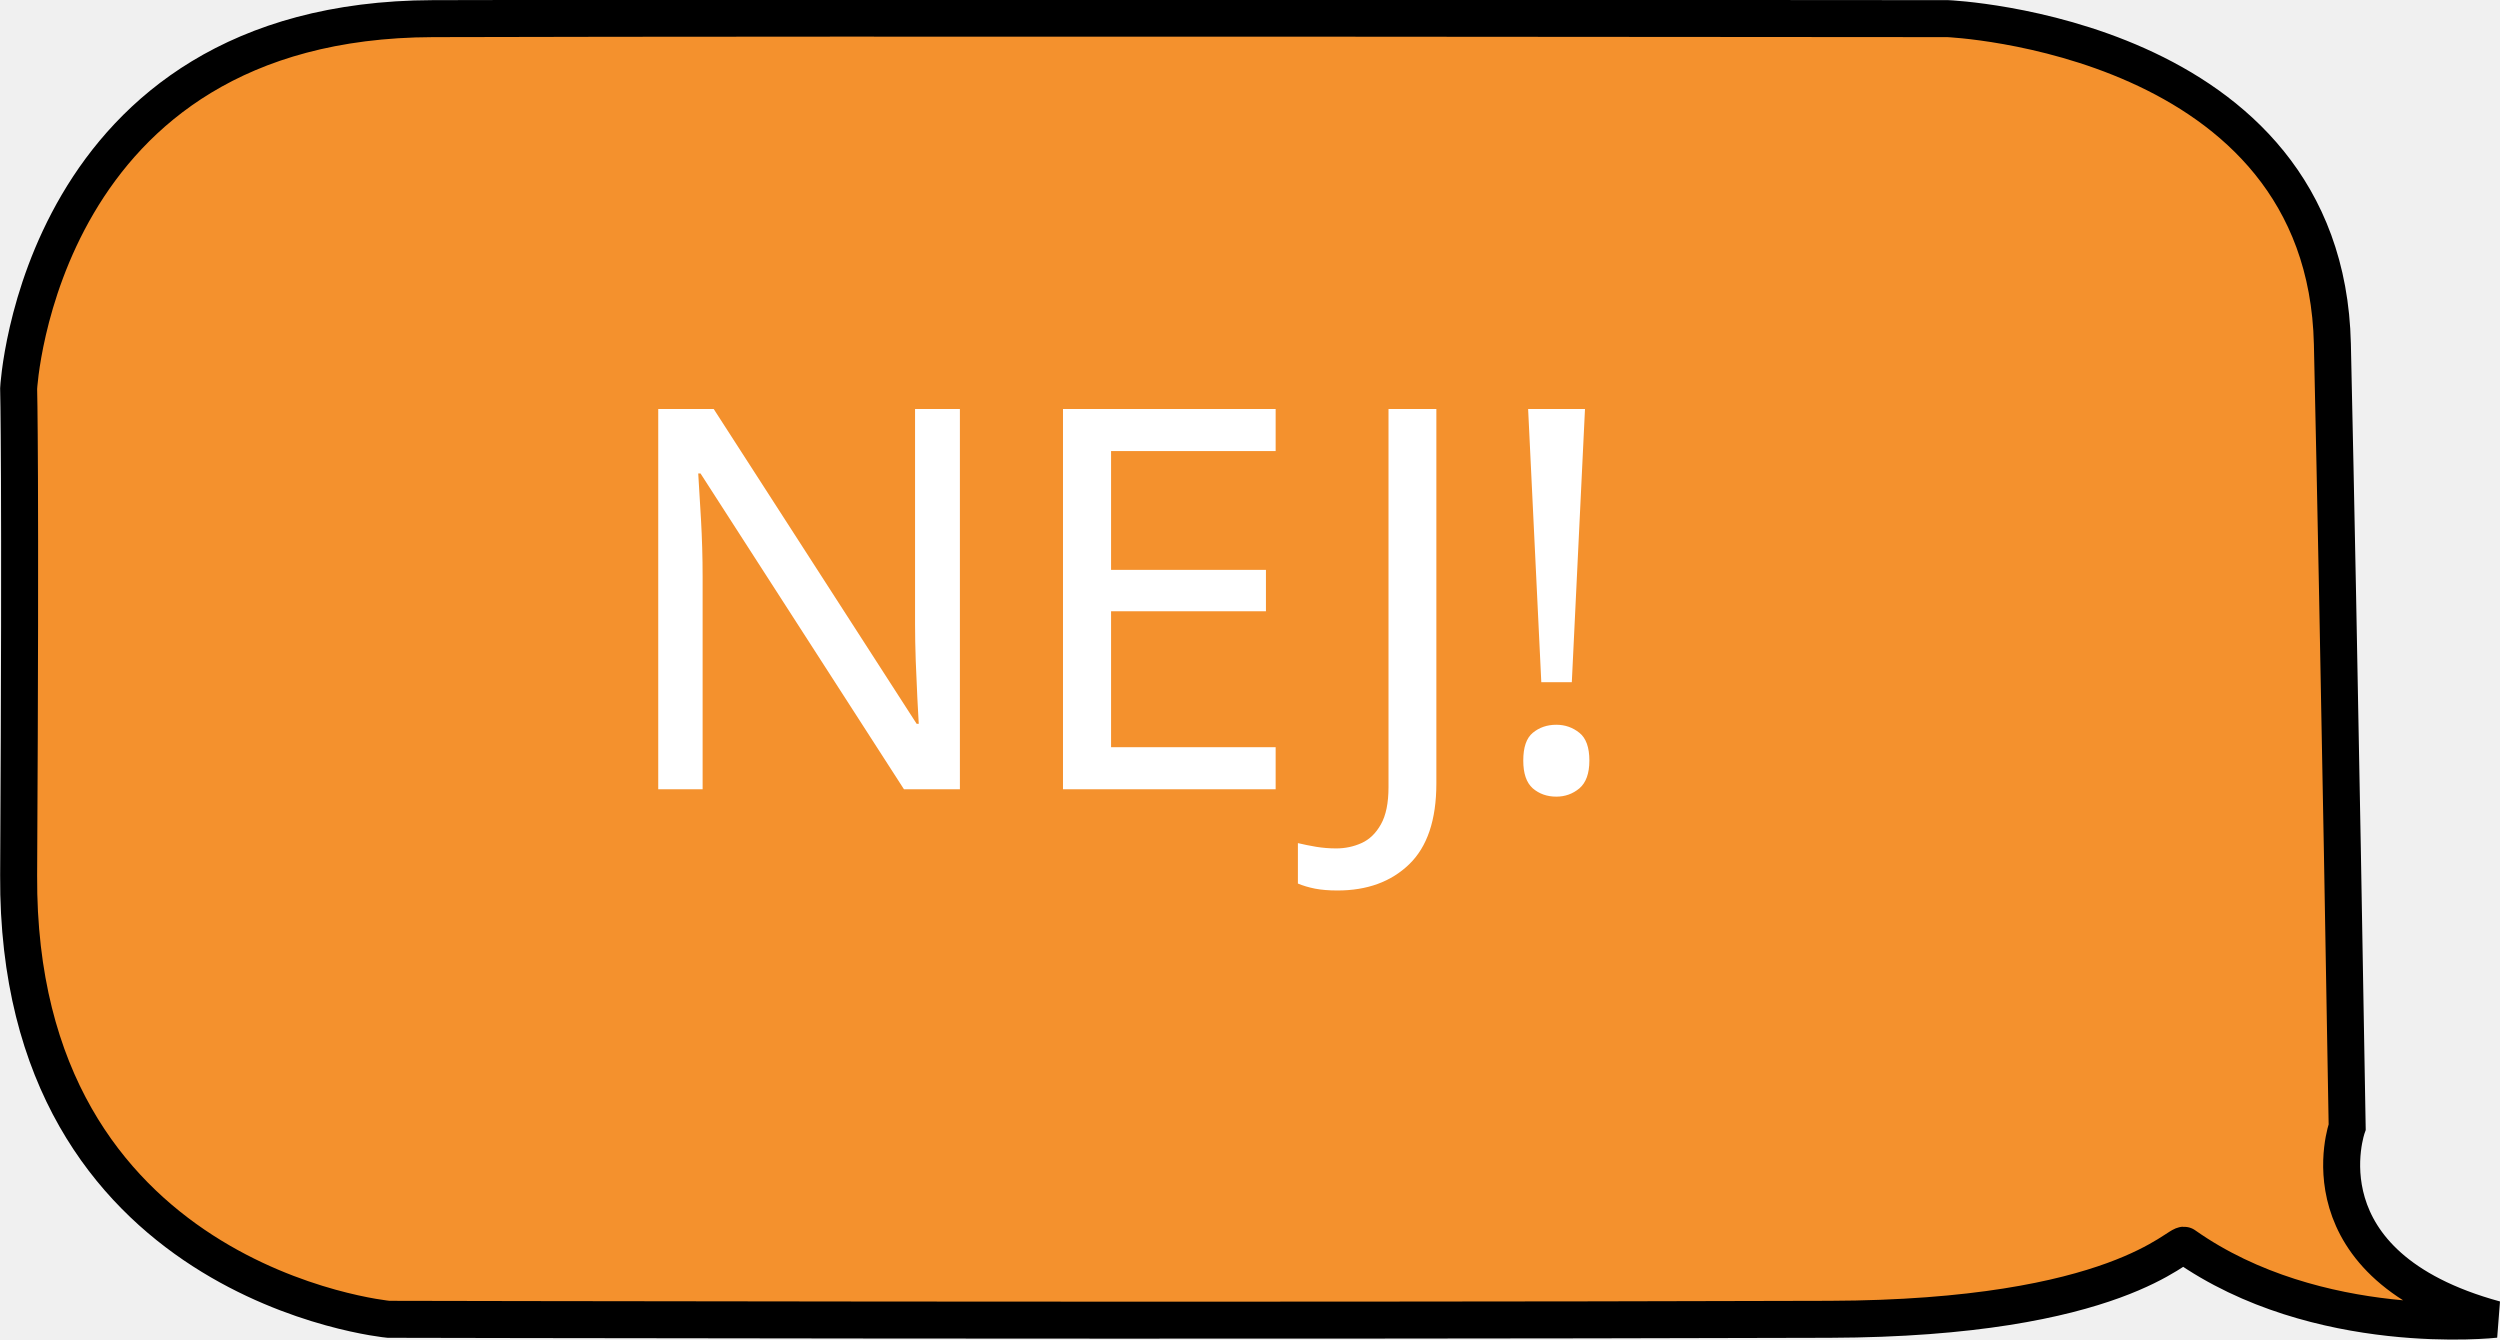
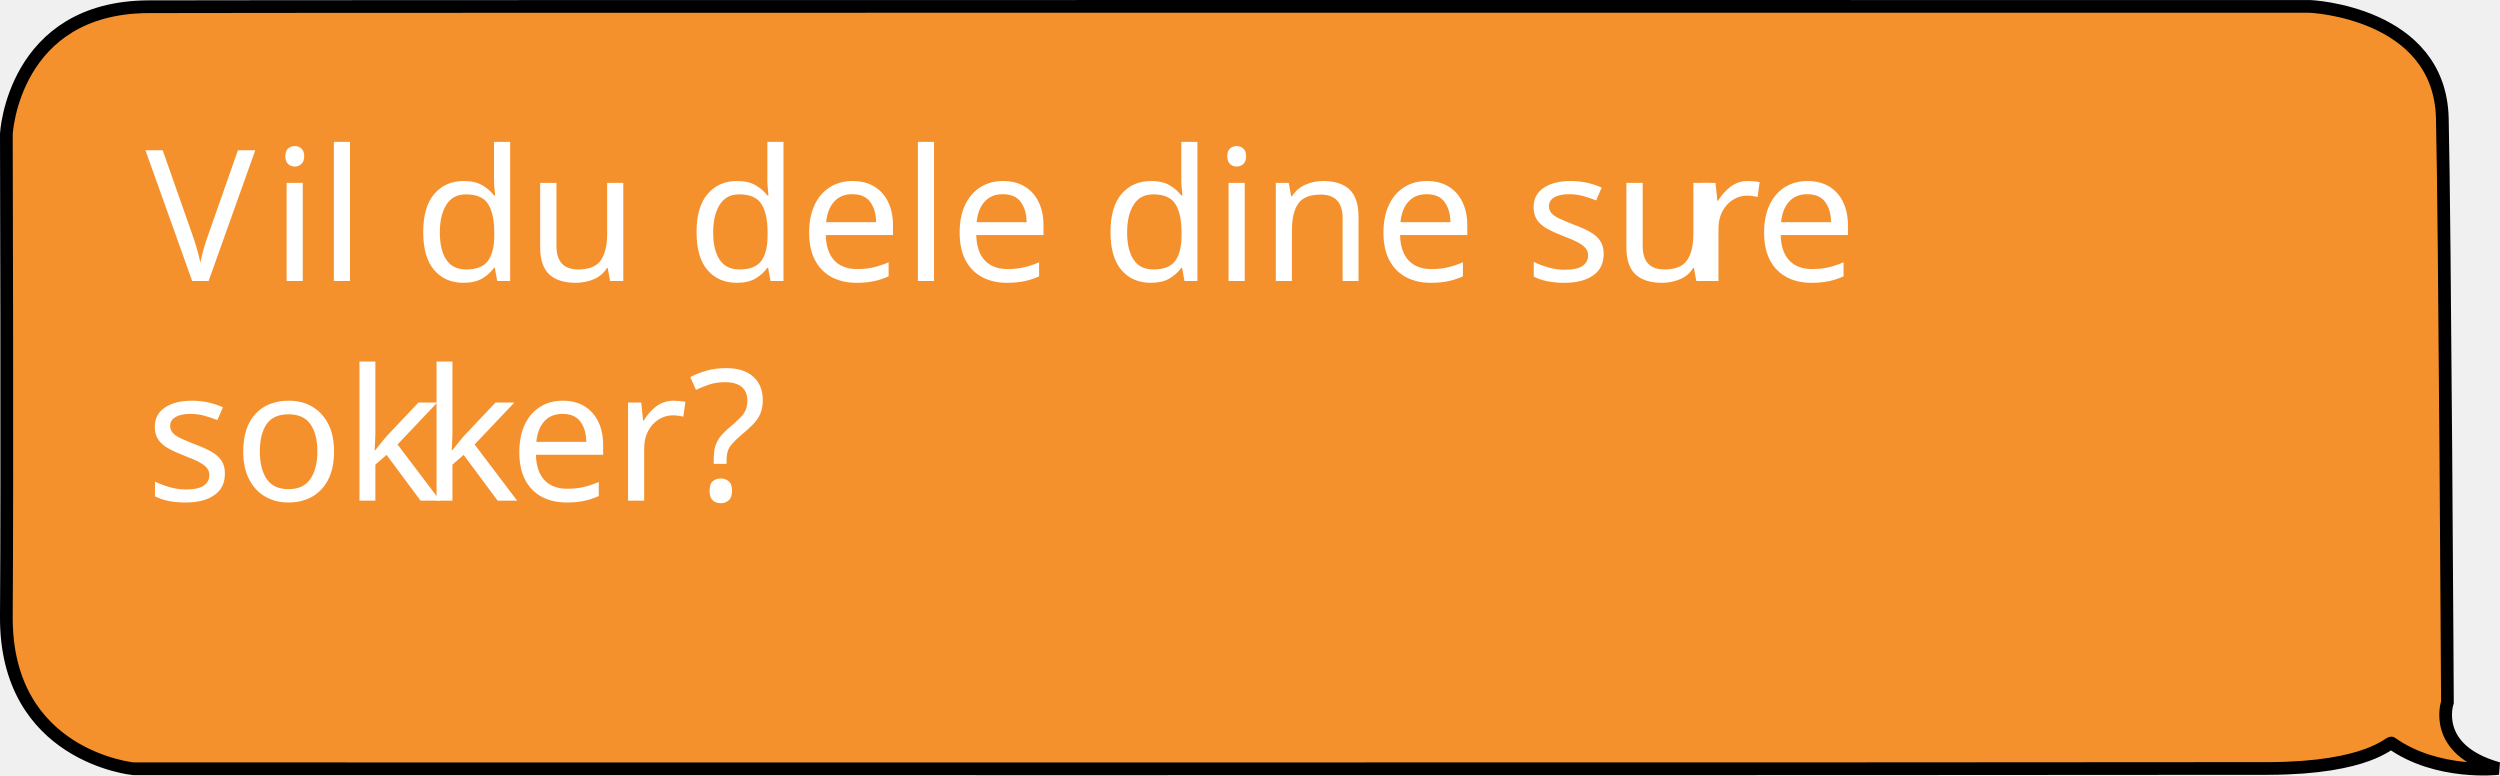
- <svg xmlns="http://www.w3.org/2000/svg" width="168.99" height="90.55" viewBox="0 0 168.99 90.55">
+ <svg xmlns="http://www.w3.org/2000/svg" width="491.59" height="152.49" viewBox="0 0 491.59 152.49">
  <defs>
-     <style>.cls-1{fill:#f4912d;stroke:#000;stroke-width:2.5px;}.cls-2{font-size:36px;fill:#fff;font-family:Futura-Medium, Futura;}</style>
+     <style>.cls-1{fill:#f4912d;stroke:#000;stroke-width:2.5px;}.cls-2{isolation:isolate;font-size:36px;fill:#fff;font-family:Futura-Medium, Futura;}.cls-3{letter-spacing:0.01em;}.cls-4{letter-spacing:-0.01em;}.cls-5{letter-spacing:-0.02em;}</style>
  </defs>
  <g id="Lag_2" data-name="Lag 2">
    <g id="Lag_1-2" data-name="Lag 1">
-       <path id="Taleboble" class="cls-1" d="M168.66,89.18s-12,1.35-21-5c-.39-.28-4.41,4.94-24,5-41.58.13-97.4,0-97.4,0s-25.15-2.37-25-30,0-32.92,0-32.92,1.32-24.92,28-25,102.4,0,102.4,0,25.53,1.08,26,22,1,52.92,1,52.92S155.31,85.53,168.66,89.18Z" />
-       <text class="cls-2" transform="translate(41.01 53.35)">NEJ! </text>
+       <path id="Taleboble" class="cls-1" d="M491.25,151.11s-12,1.4-21-5c-.4-.3-4.4,4.9-24,5-41.6.1-420,.06-420,.06s-25.2-2.4-25-30,0-94.85,0-94.85,1.3-24.9,28-25,425-.06,425-.06,25.5,1.1,26,22,1,114.85,1,114.85S478,147.41,491.25,151.11Z" />
+       <text class="cls-2" transform="translate(28.6 55.25)">
+         <tspan class="cls-3">V</tspan>
+         <tspan x="24.7" y="0">il du dele dine su</tspan>
+         <tspan class="cls-4" x="303.08" y="0">r</tspan>
+         <tspan x="316.3" y="0">e </tspan>
+         <tspan x="0" y="43.2">sok</tspan>
+         <tspan class="cls-5" x="54.18" y="43.2">k</tspan>
+         <tspan x="71.53" y="43.2">er? </tspan>
+       </text>
    </g>
  </g>
</svg>
